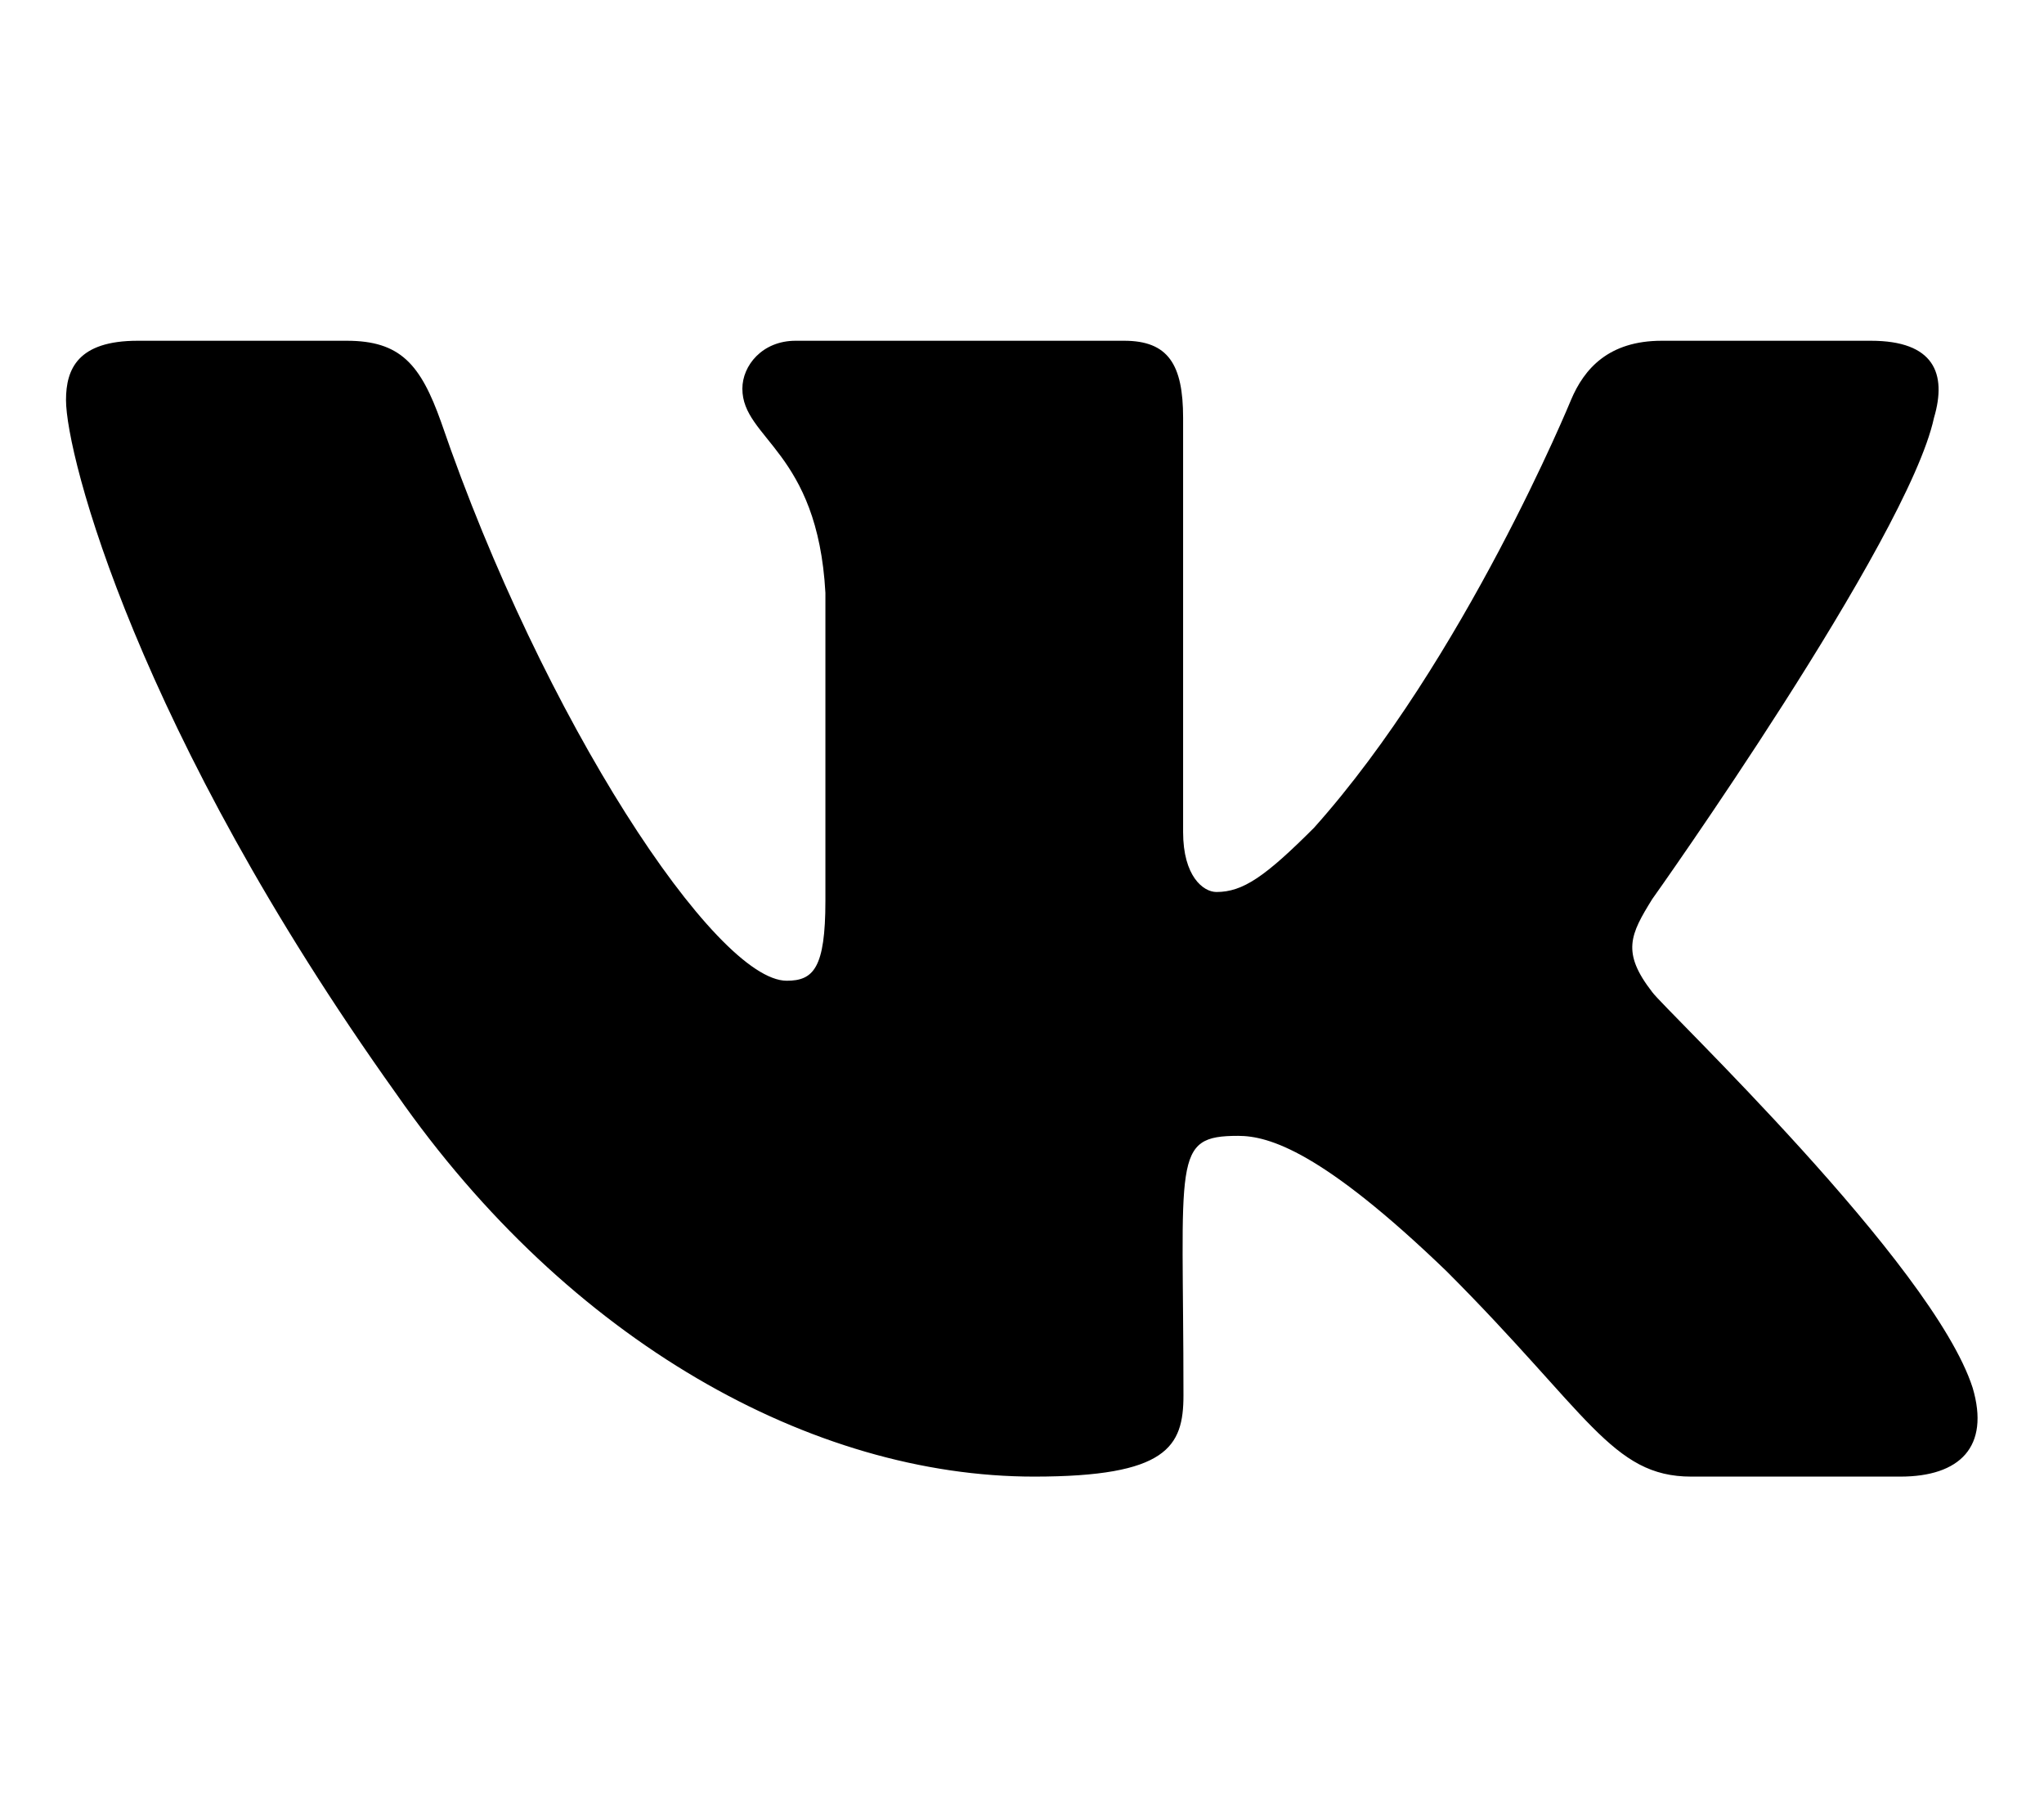
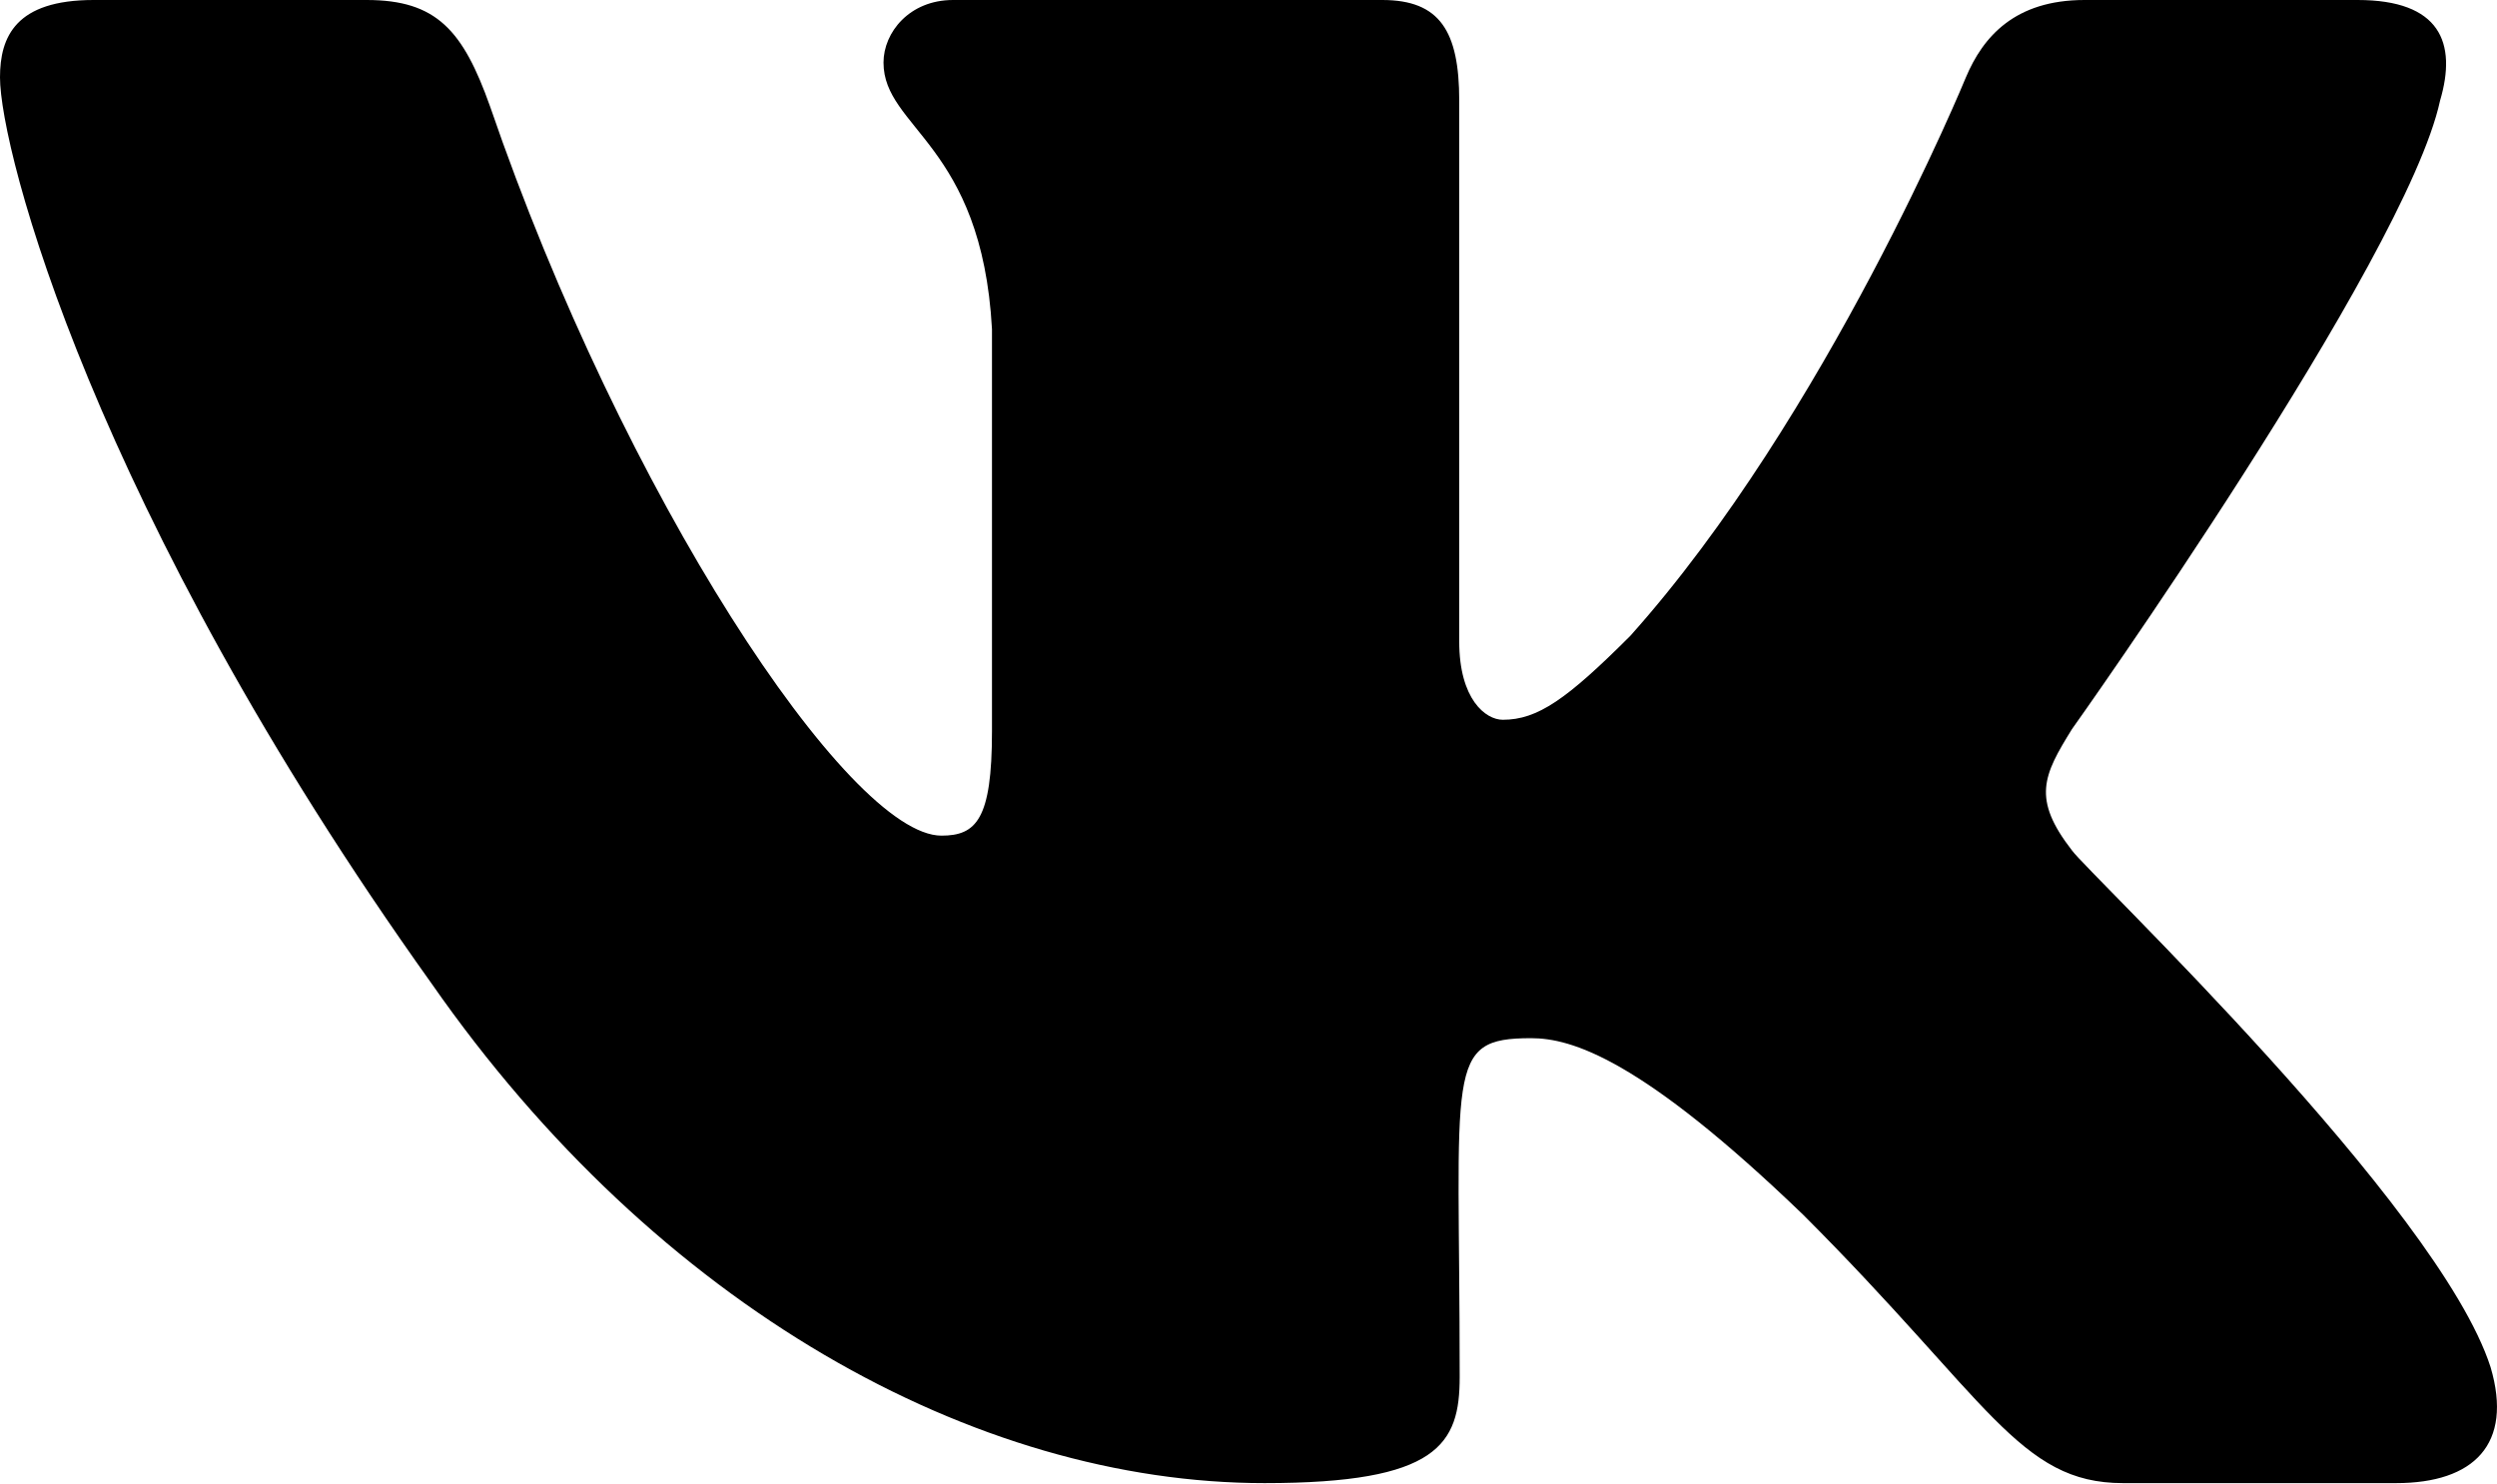
- <svg xmlns="http://www.w3.org/2000/svg" aria-hidden="true" focusable="false" data-prefix="fab" data-icon="vk" class="svg-inline--fa fa-vk fa-w-18" role="img" viewBox="0 0 576 512">
-   <path fill="currentColor" d="M545 117.7c3.7-12.5 0-21.7-17.8-21.7h-58.9c-15 0-21.9 7.9-25.6 16.7 0 0-30 73.1-72.4 120.5-13.7 13.7-20 18.1-27.5 18.1-3.7 0-9.4-4.4-9.4-16.9V117.7c0-15-4.2-21.7-16.6-21.7h-92.6c-9.4 0-15 7-15 13.5 0 14.2 21.2 17.5 23.4 57.5v86.8c0 19-3.4 22.5-10.9 22.5-20 0-68.6-73.4-97.4-157.4-5.8-16.3-11.5-22.9-26.6-22.9H38.8c-16.8 0-20.2 7.9-20.2 16.7 0 15.6 20 93.1 93.1 195.5C160.4 378.1 229 416 291.4 416c37.5 0 42.1-8.4 42.1-22.9 0-66.8-3.4-73.1 15.4-73.1 8.7 0 23.7 4.4 58.7 38.1 40 40 46.6 57.9 69 57.9h58.9c16.8 0 25.3-8.4 20.4-25-11.2-34.9-86.9-106.7-90.3-111.5-8.7-11.2-6.2-16.2 0-26.2.1-.1 72-101.3 79.4-135.6z" />
+ <svg xmlns="http://www.w3.org/2000/svg" viewBox="0 0 538.68 320">
+   <path d="M526.4 21.7c3.7-12.5 0-21.7-17.8-21.7h-58.9c-15 0-21.9 7.9-25.6 16.7 0 0-30 73.1-72.4 120.5-13.7 13.7-20 18.1-27.5 18.1-3.7 0-9.4-4.4-9.4-16.9V21.7c0-15-4.2-21.7-16.6-21.7h-92.6c-9.4 0-15 7-15 13.5 0 14.2 21.2 17.5 23.4 57.5v86.8c0 19-3.4 22.5-10.9 22.5-20 0-68.6-73.4-97.4-157.4C99.9 6.6 94.2 0 79.1 0H20.2C3.4 0 0 7.9 0 16.7c0 15.6 20 93.1 93.1 195.5C141.8 282.1 210.4 320 272.8 320c37.5 0 42.1-8.4 42.1-22.9 0-66.8-3.4-73.1 15.4-73.1 8.7 0 23.7 4.4 58.7 38.1 40 40 46.6 57.9 69 57.9h58.9c16.8 0 25.3-8.4 20.4-25-11.2-34.9-86.9-106.7-90.3-111.5-8.7-11.2-6.2-16.2 0-26.2.1-.1 72-101.3 79.4-135.6z" />
</svg>
